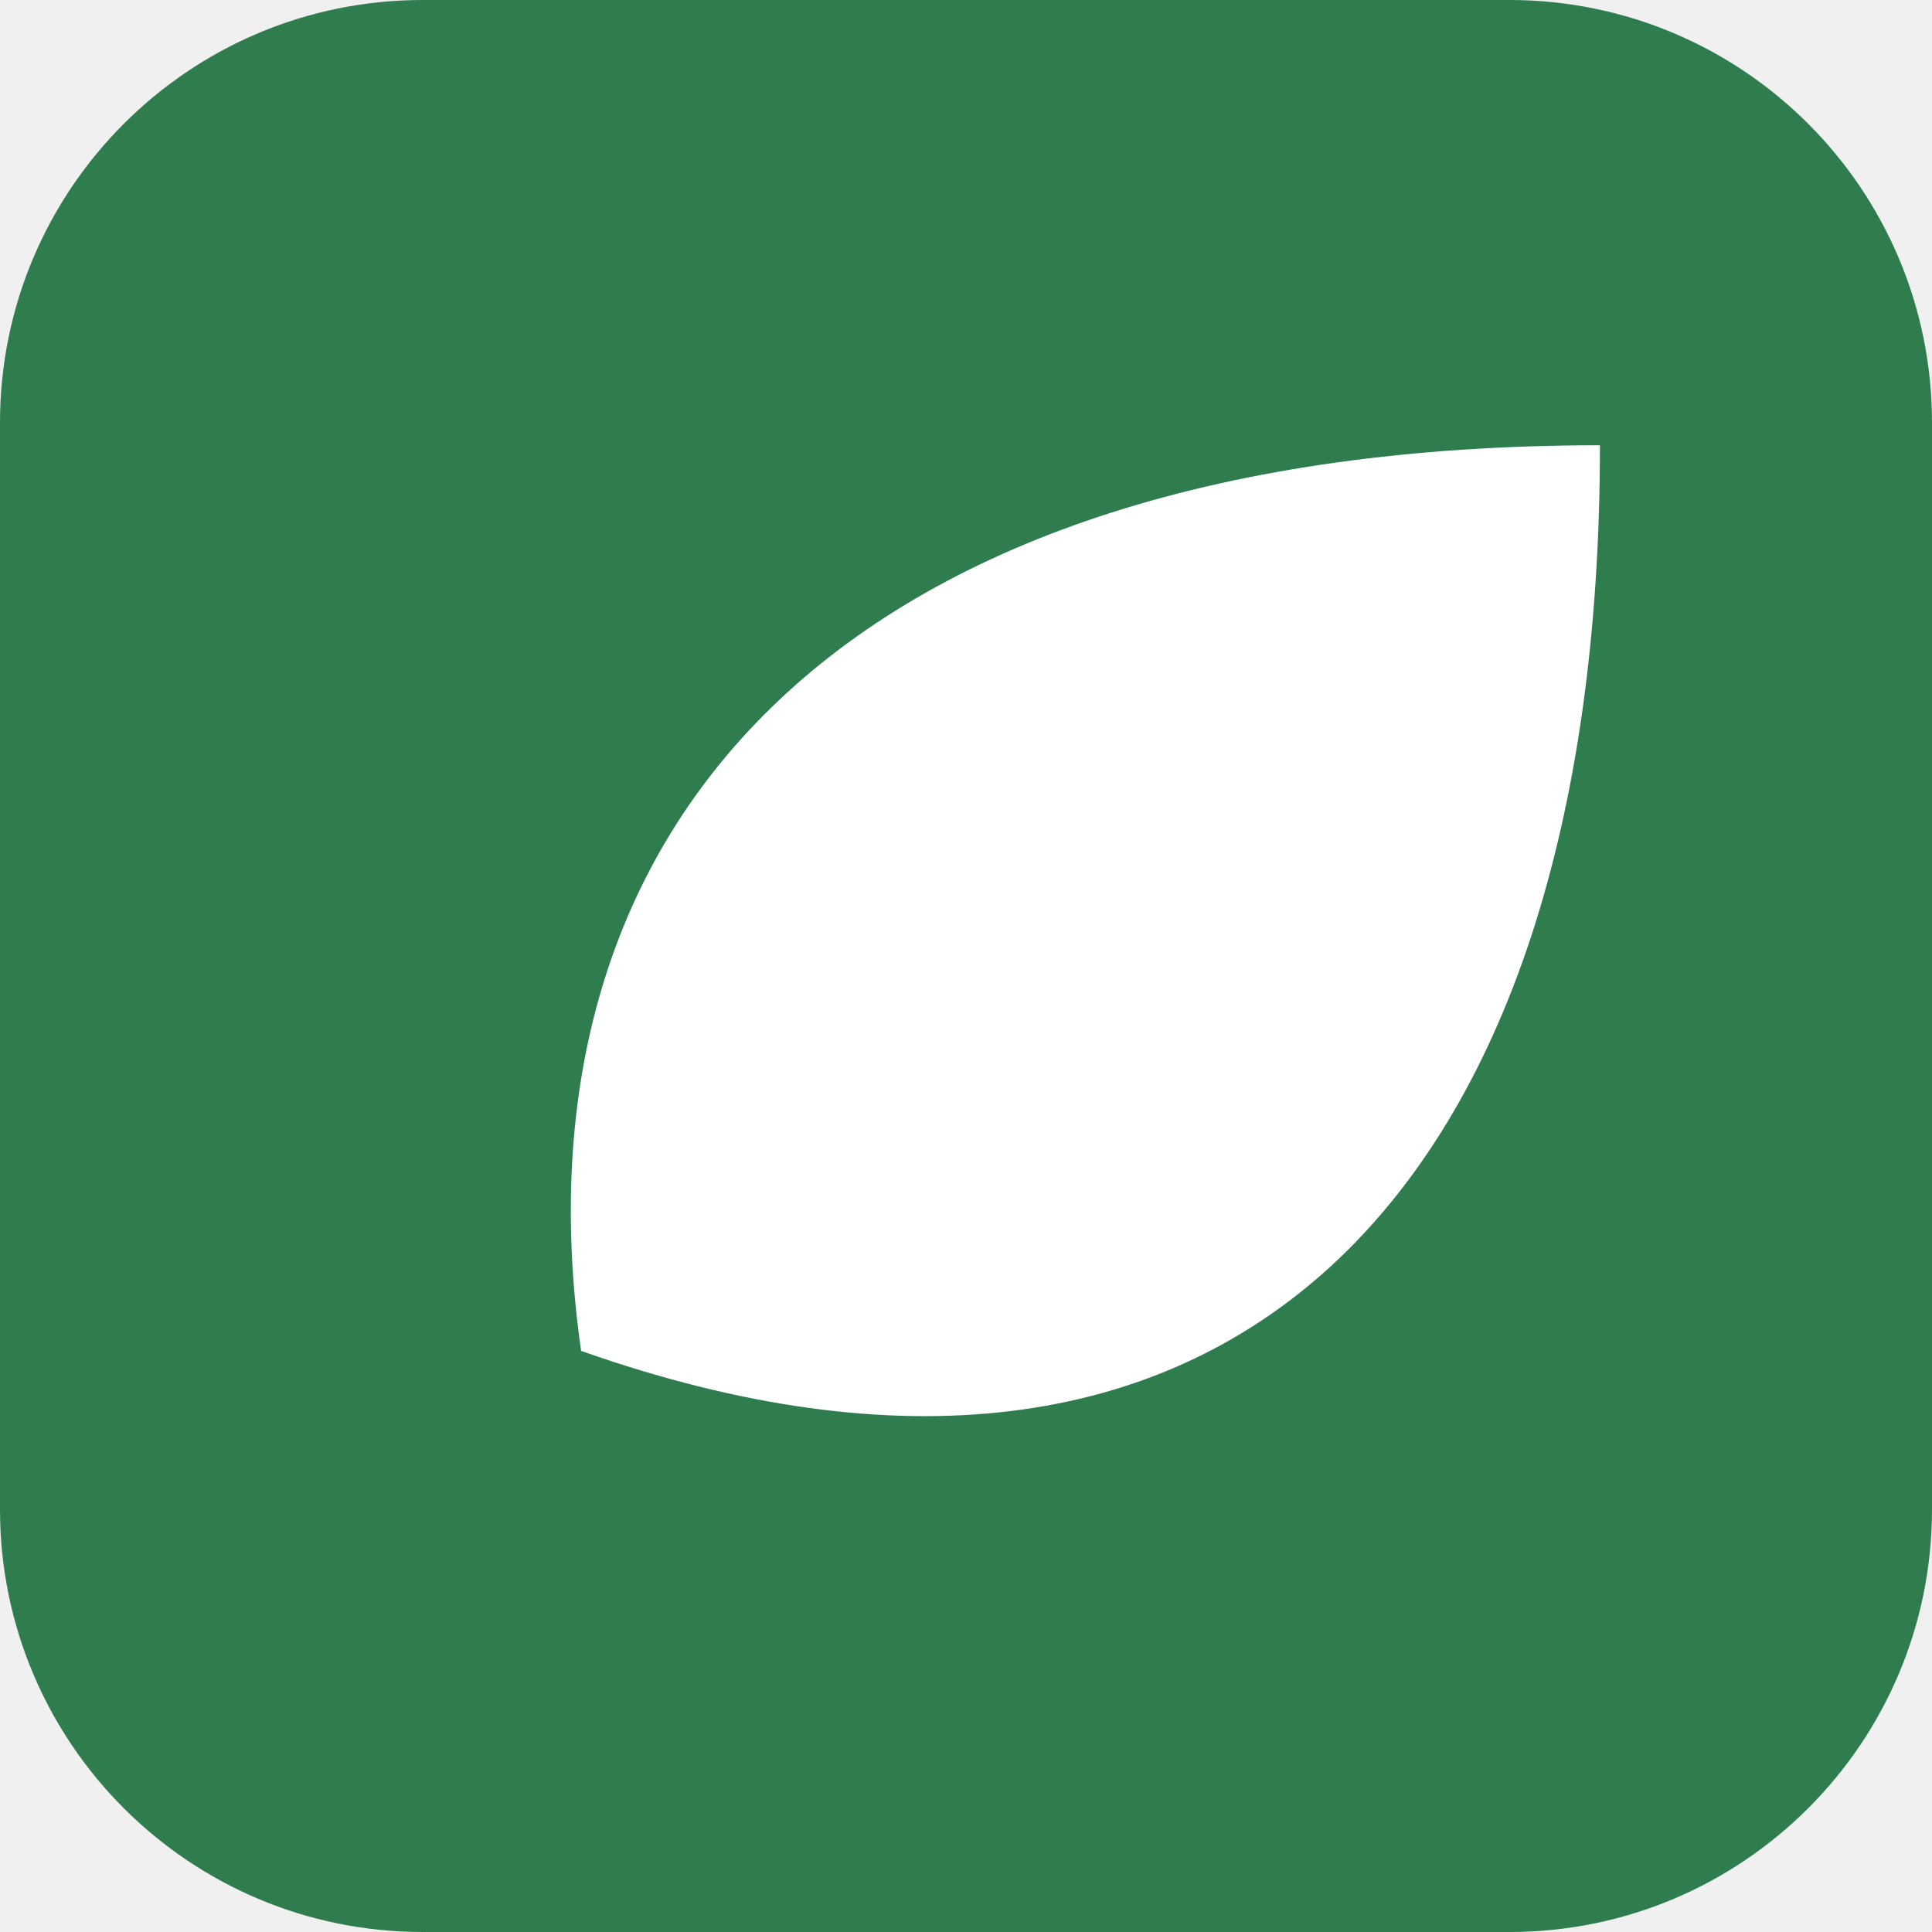
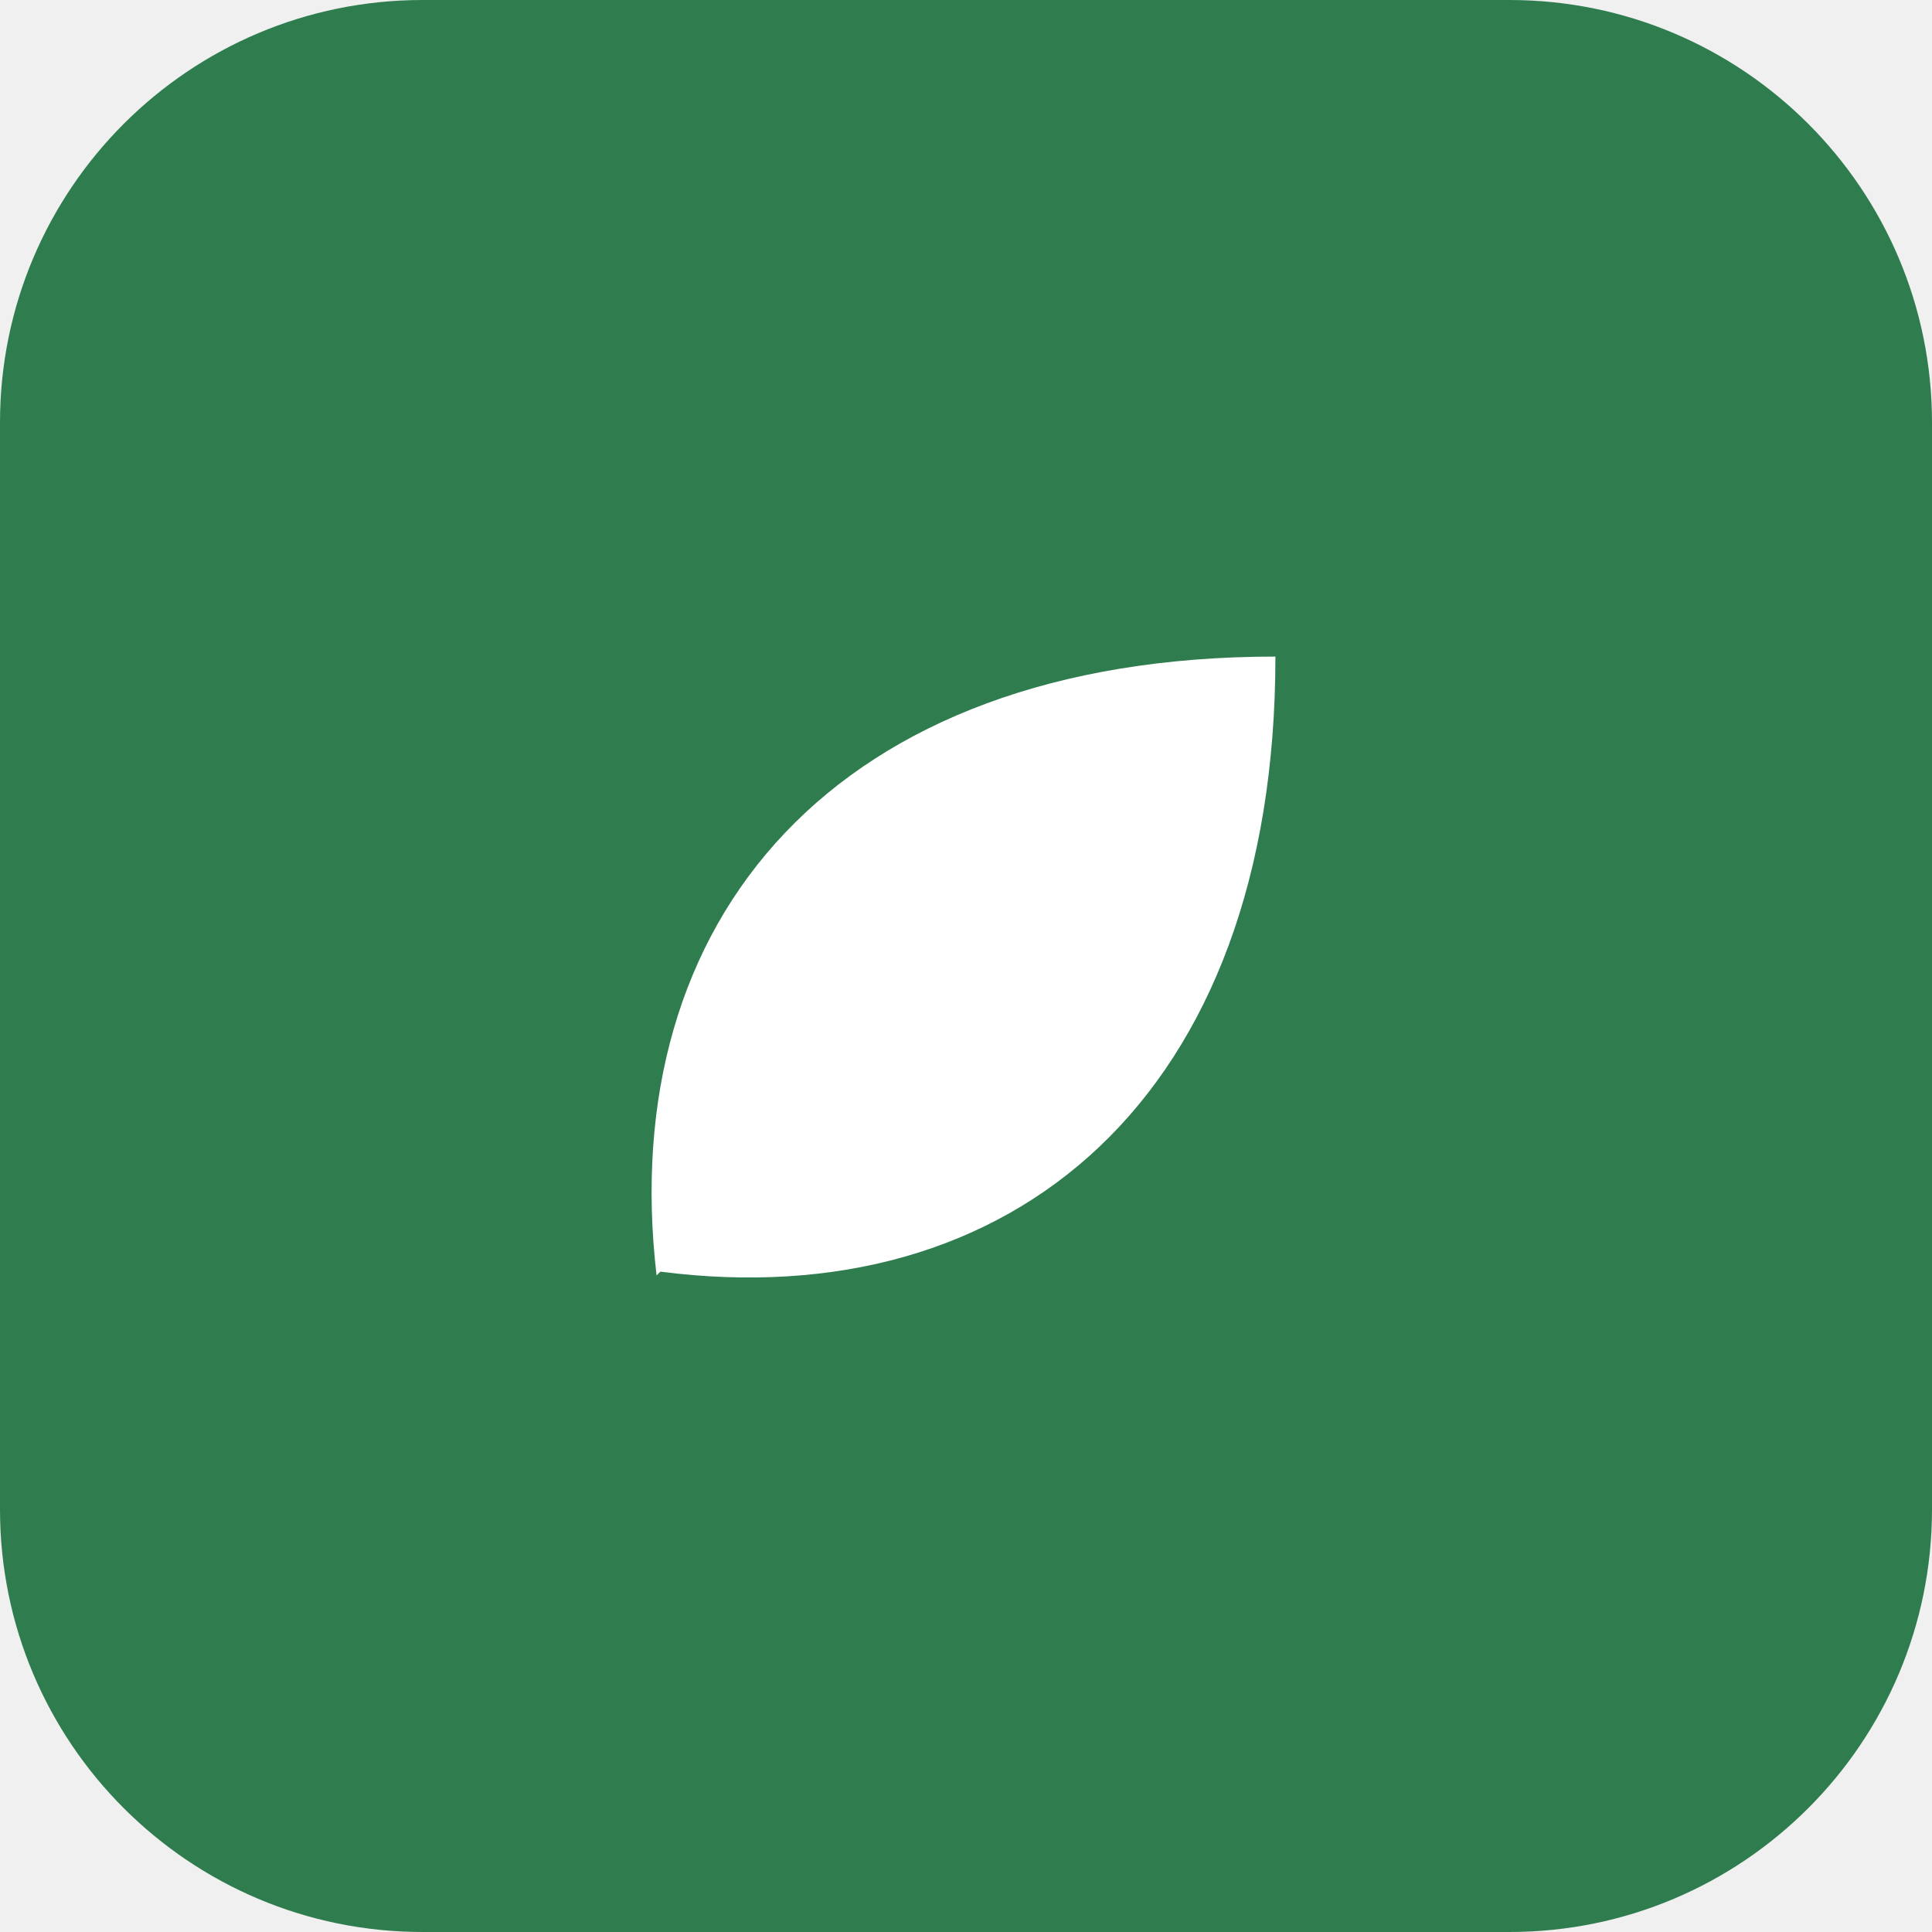
<svg xmlns="http://www.w3.org/2000/svg" viewBox="0 0 512 512">
  <rect width="512" height="512" rx="112" fill="#2F7D4F" />
-   <path d="M154 358C134 218 224 118 424 118c0 200-100 300-270 240z" fill="#fff" />
+   <path d="M174 338C163 244 221 174 338 174c0 117-70 175-163 163z" fill="#fff" />
</svg>
